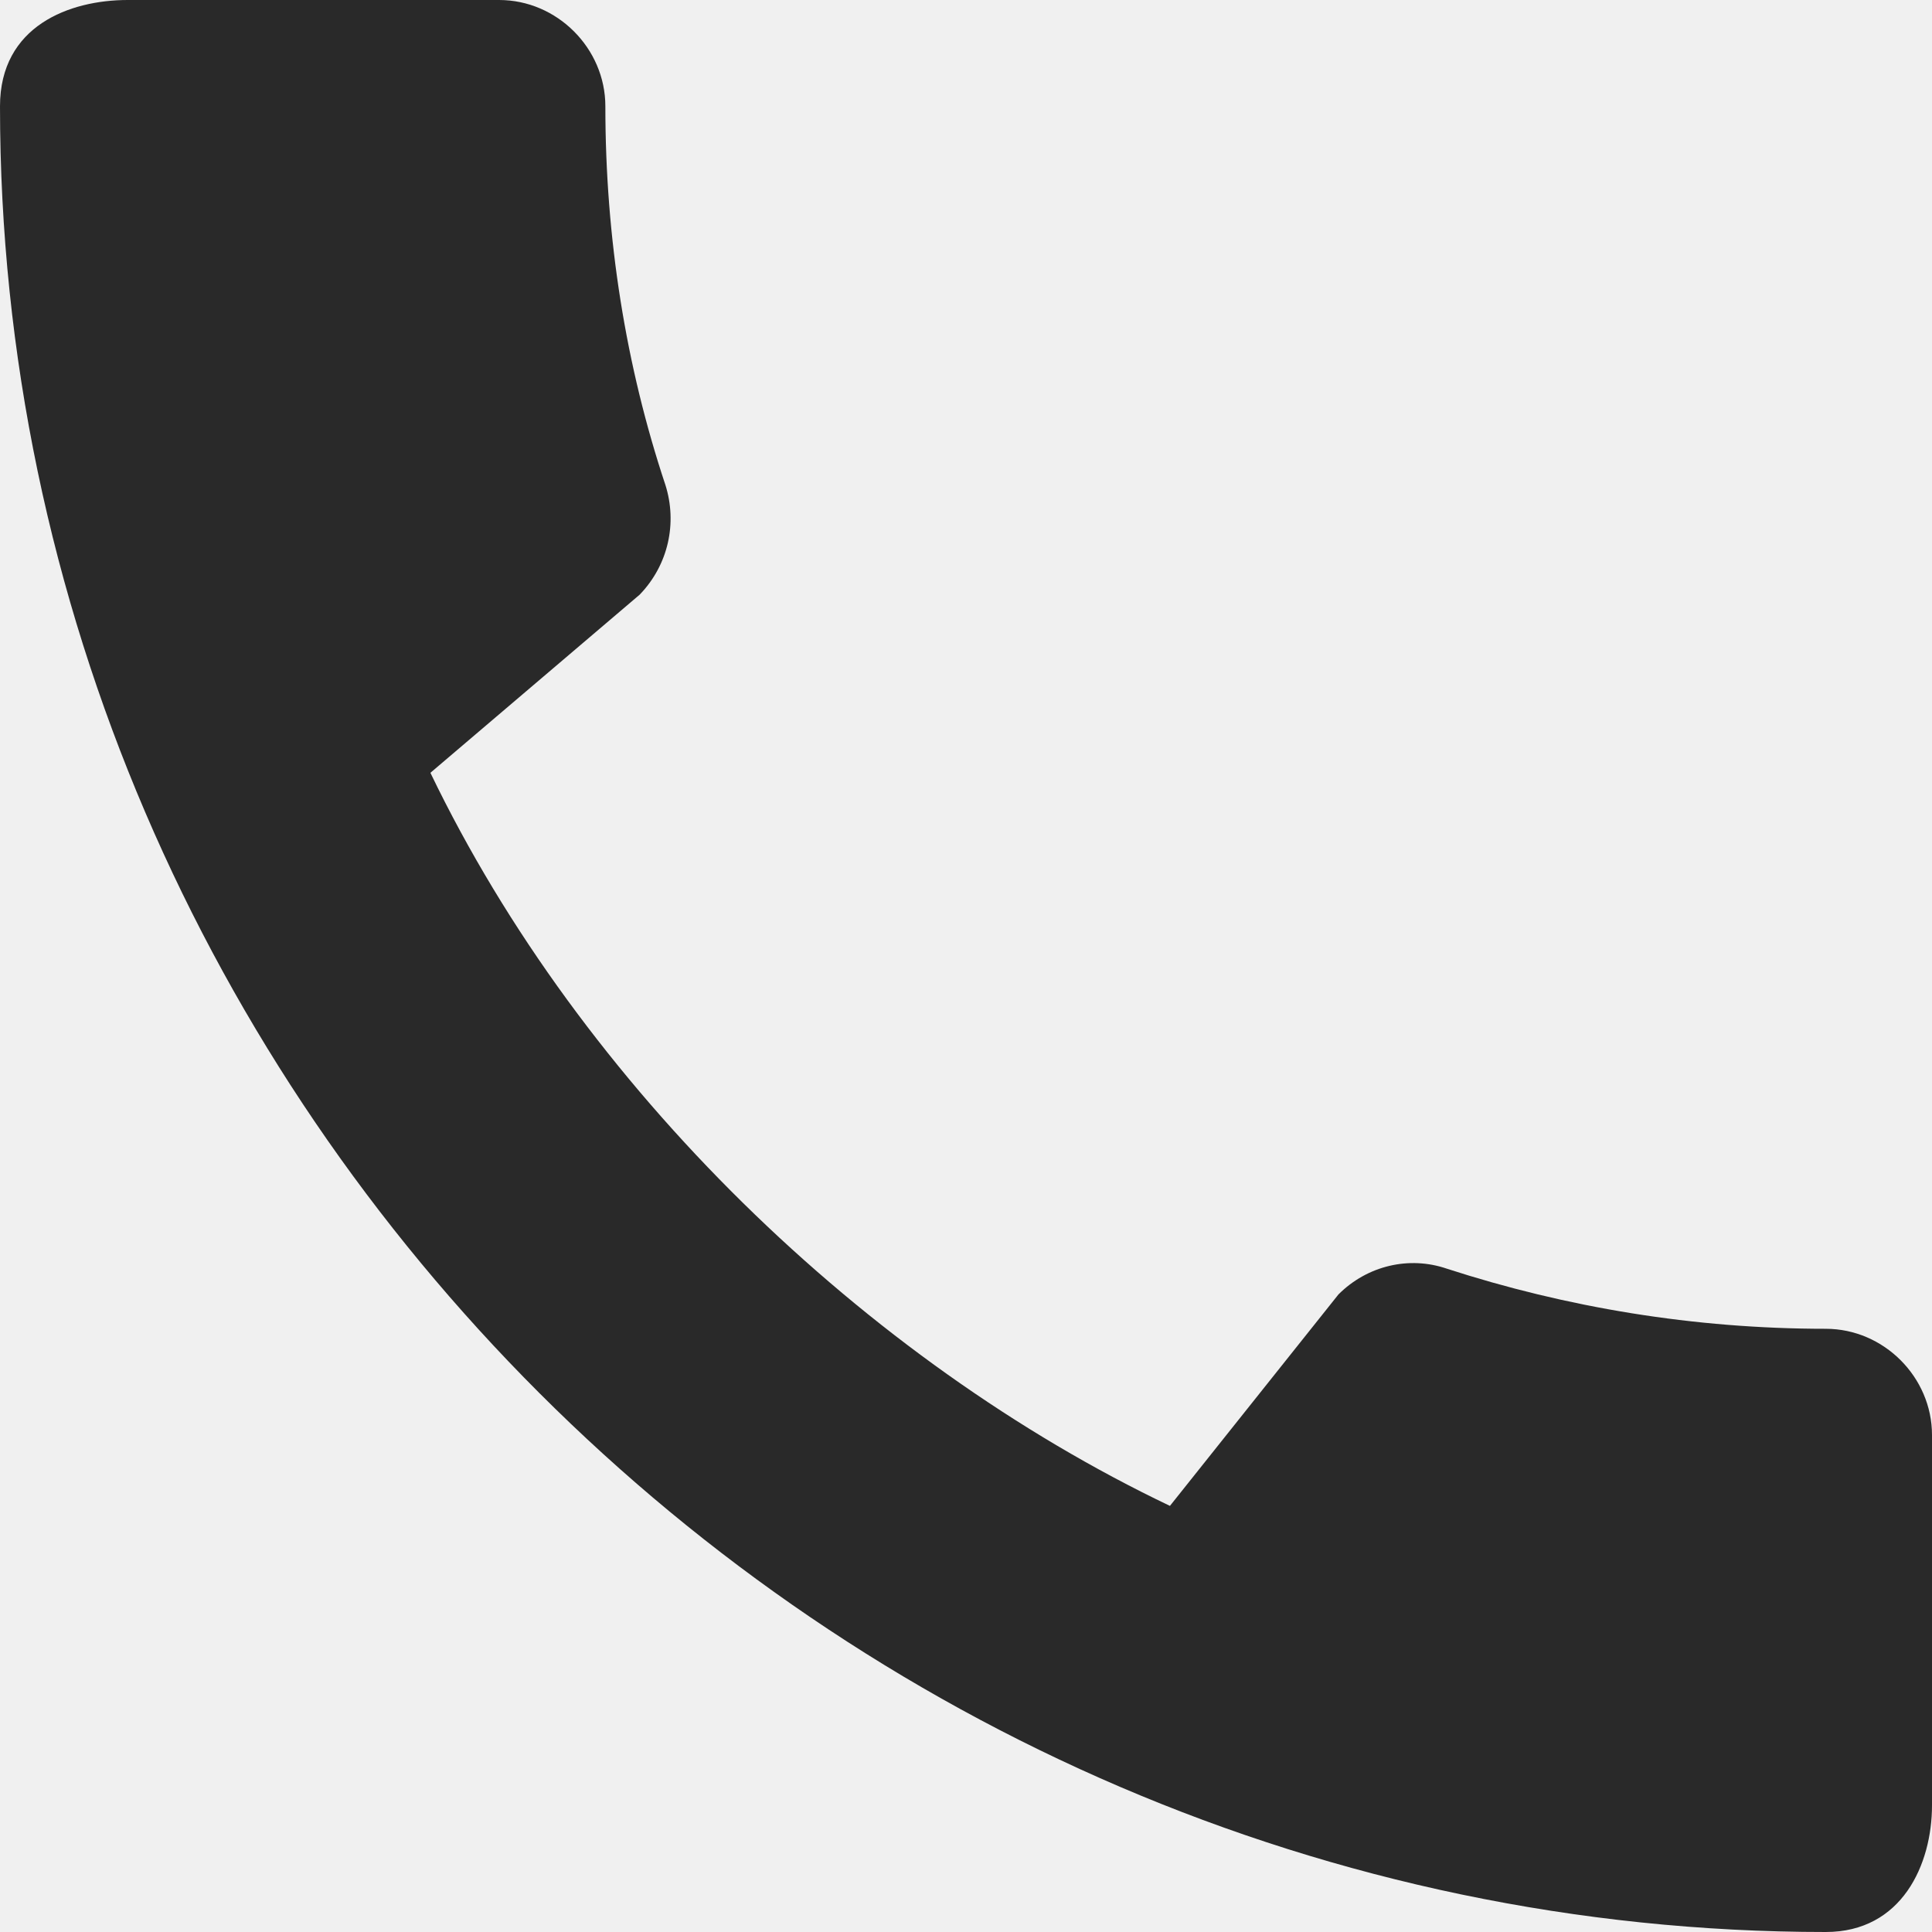
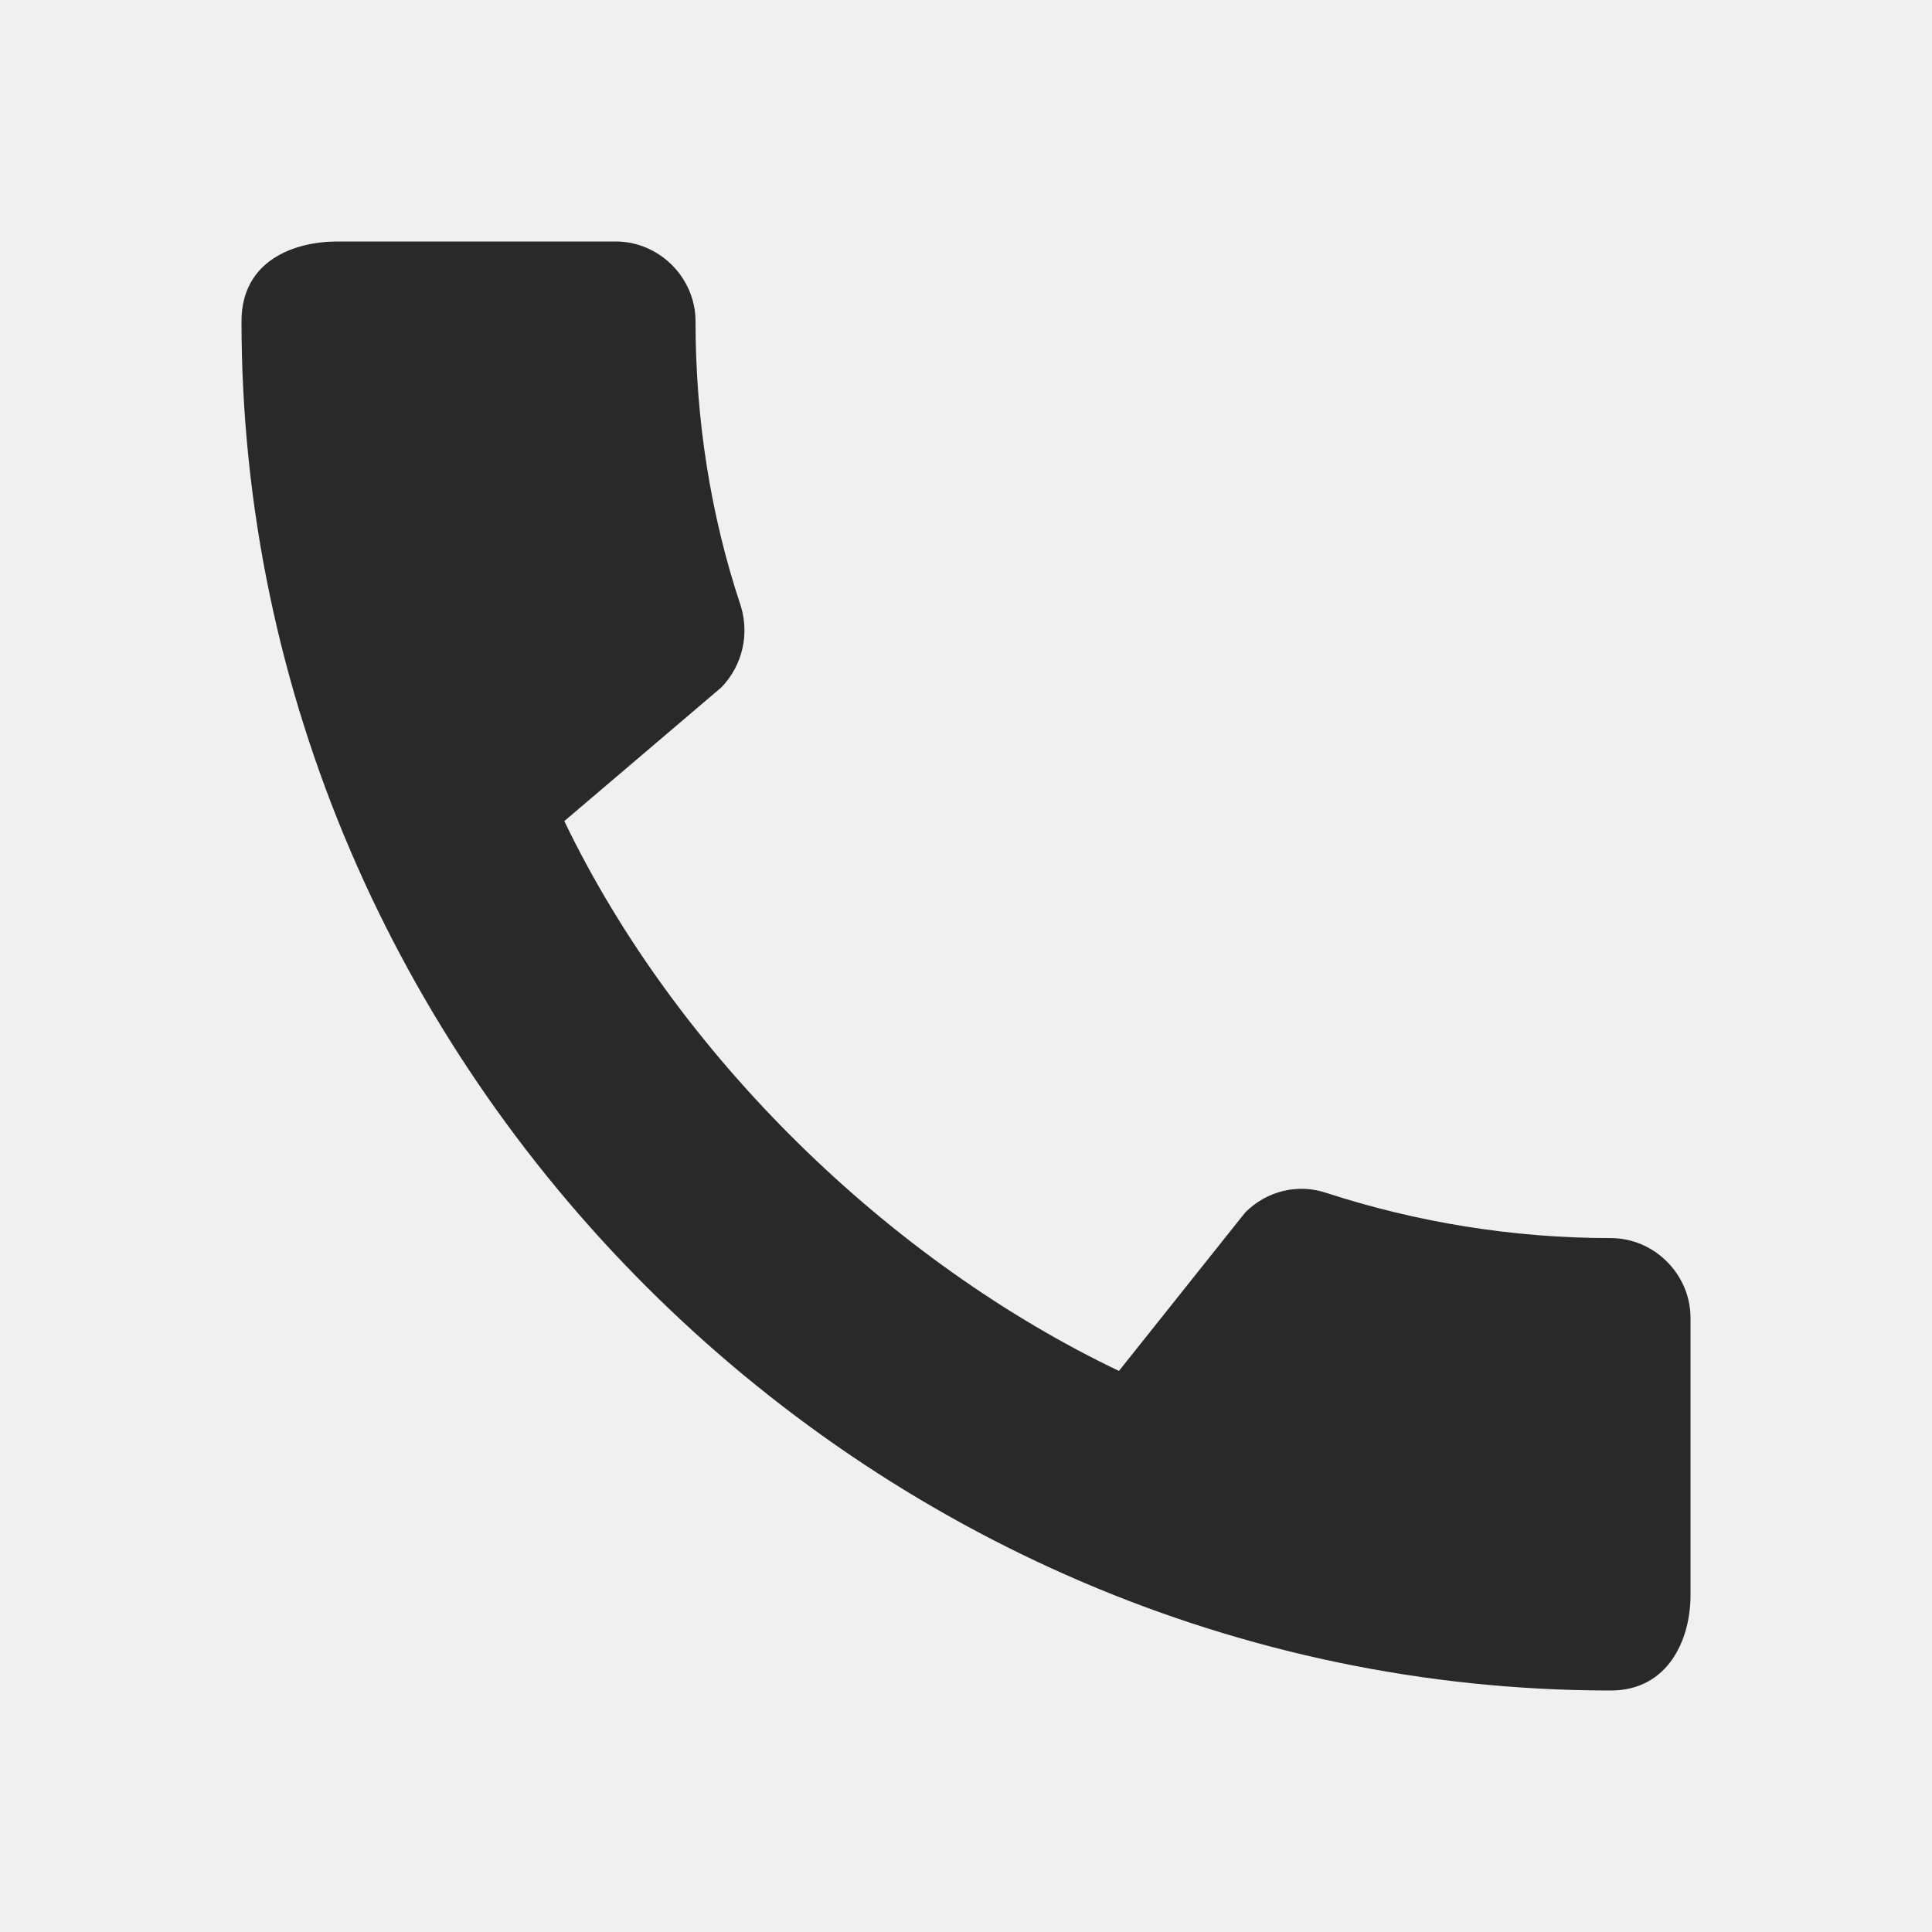
- <svg xmlns="http://www.w3.org/2000/svg" width="18" height="18" viewBox="0 0 18 18" fill="none">
-   <path d="M17.01 12.38C15.78 12.38 14.59 12.18 13.48 11.82C13.13 11.7 12.74 11.79 12.47 12.06L10.9 14.03C8.07 12.68 5.42 10.13 4.01 7.2L5.96 5.54C6.23 5.26 6.31 4.87 6.2 4.52C5.83 3.41 5.64 2.22 5.64 0.99C5.64 0.45 5.19 0 4.65 0H1.19C0.65 0 0 0.24 0 0.99C0 10.28 7.73 18 17.01 18C17.72 18 18 17.37 18 16.82V13.37C18 12.83 17.55 12.38 17.01 12.38Z" fill="#292929" />
+ <svg xmlns="http://www.w3.org/2000/svg" width="24" height="24" viewBox="0 0 24 24" fill="none">
+   <g clip-path="url(#clip0_6802_360)">
+     <path d="M20.01 15.38C18.78 15.38 17.59 15.18 16.48 14.82C16.13 14.7 15.74 14.79 15.47 15.06L13.9 17.03C11.07 15.68 8.42 13.13 7.01 10.2L8.96 8.54C9.23 8.26 9.31 7.87 9.2 7.52C8.83 6.41 8.64 5.22 8.64 3.99C8.64 3.45 8.19 3 7.65 3H4.19C3.65 3 3 3.24 3 3.99C3 13.28 10.73 21 20.01 21C20.72 21 21 20.37 21 19.82V16.37C21 15.83 20.55 15.38 20.01 15.38Z" fill="#292929" />
+   </g>
+   <defs>
+     <clipPath id="clip0_6802_360">
+       <rect width="24" height="24" fill="white" />
+     </clipPath>
+   </defs>
</svg>
